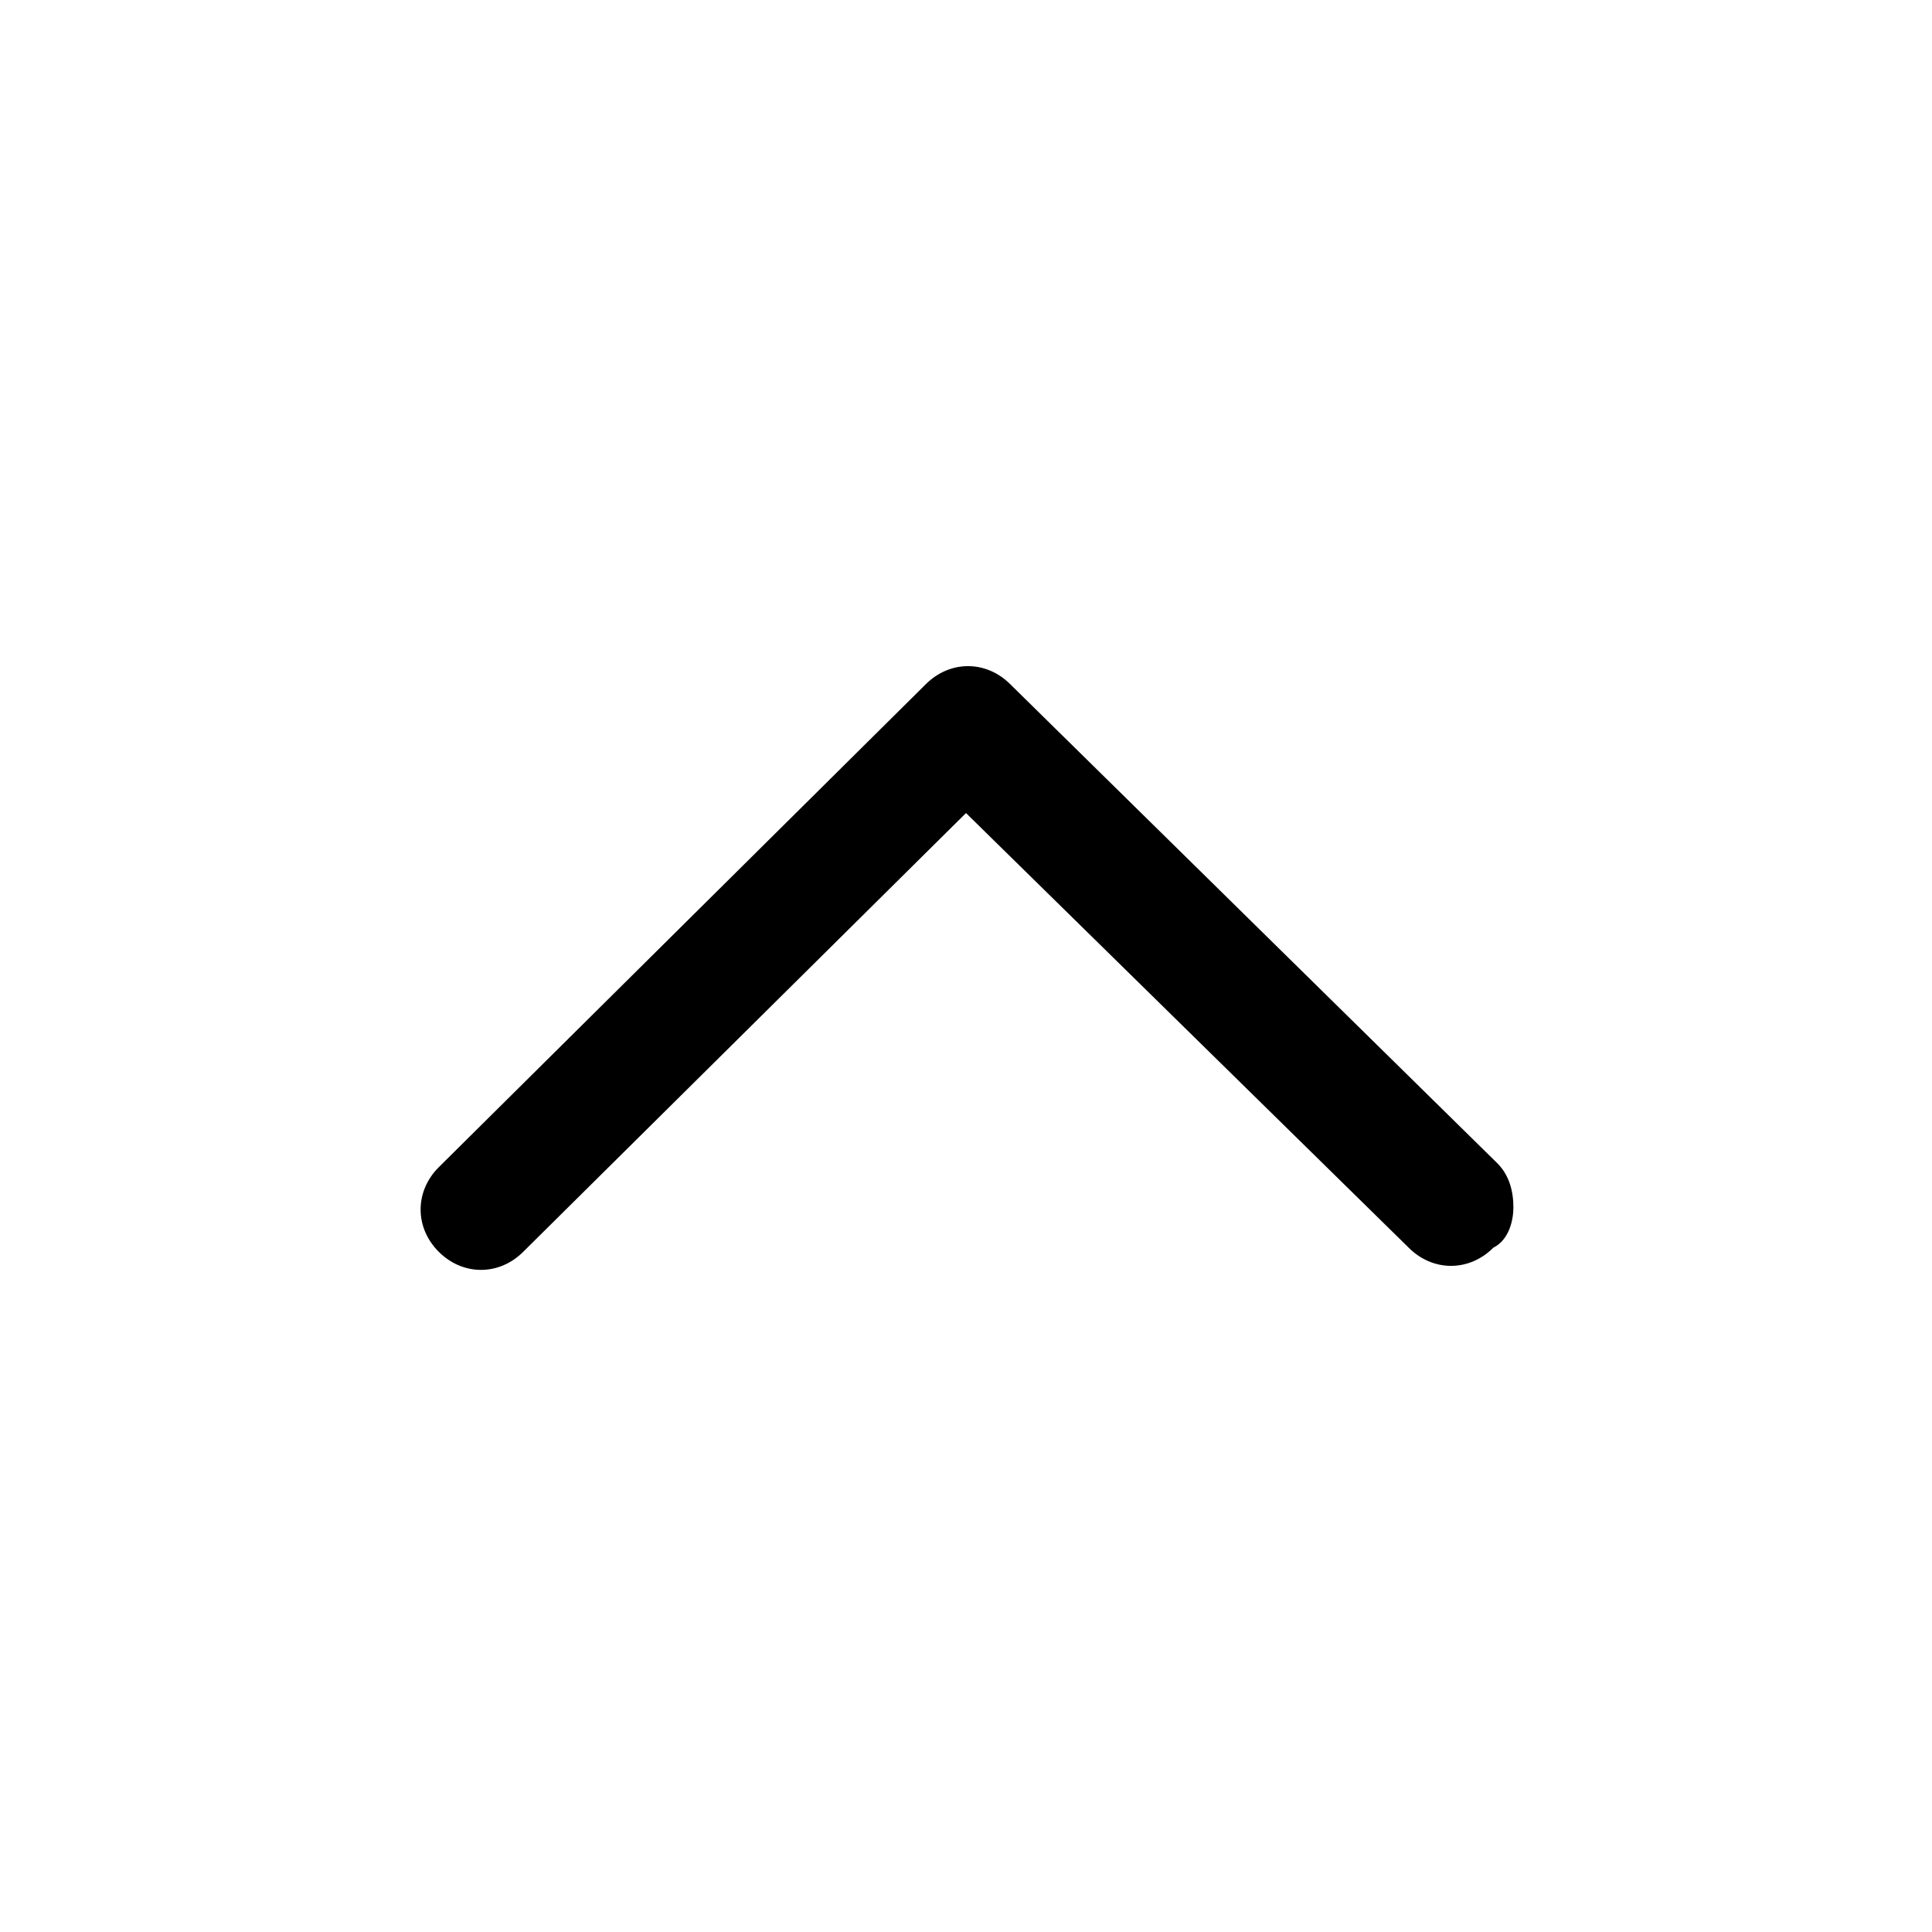
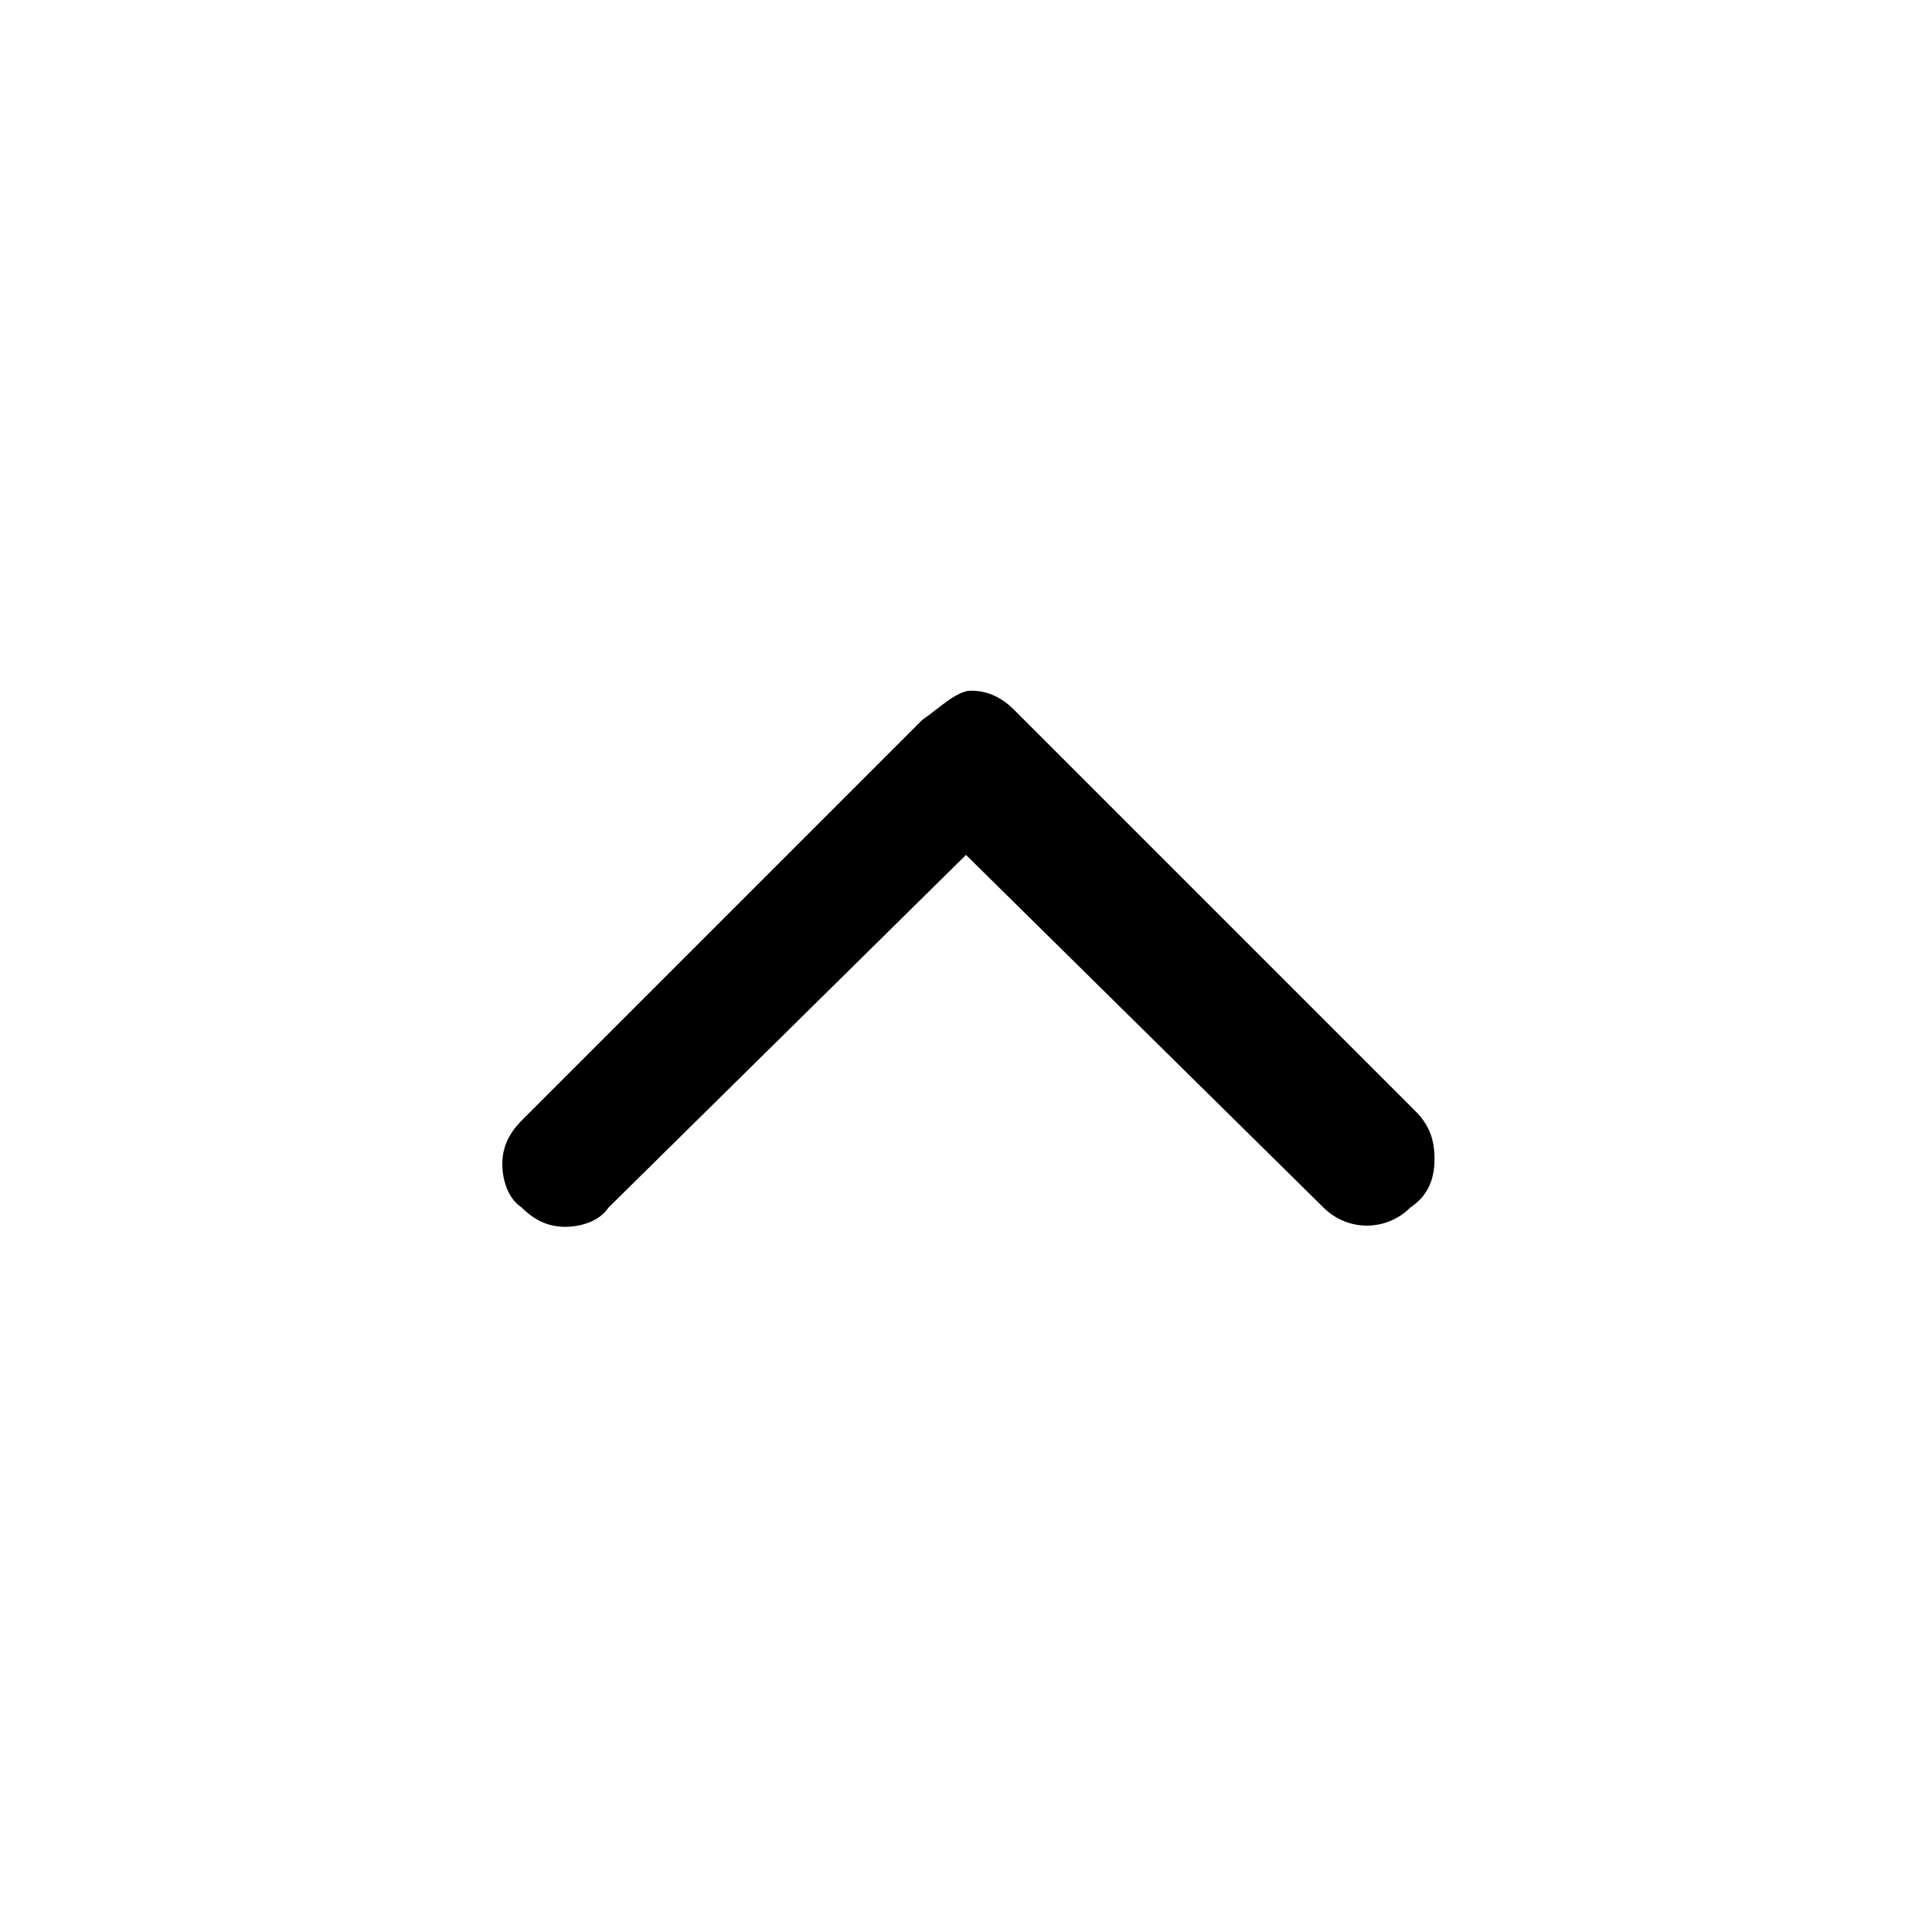
- <svg xmlns="http://www.w3.org/2000/svg" version="1.1" id="Artboard" x="0px" y="0px" viewBox="0 0 48 48" style="enable-background:new 0 0 48 48;" xml:space="preserve">
-   <path d="M37.6,30c0-0.4-0.1-0.8-0.4-1.1L25.1,17c-0.6-0.6-1.5-0.6-2.1,0L10.9,29c-0.6,0.6-0.6,1.5,0,2.1c0.6,0.6,1.5,0.6,2.1,0  l11-10.9L35,31c0.6,0.6,1.5,0.6,2.1,0C37.5,30.8,37.6,30.3,37.6,30z" />
+ <svg xmlns="http://www.w3.org/2000/svg" version="1.1" x="0px" y="0px" viewBox="0 0 40 40" style="enable-background:new 0 0 40 40;" xml:space="preserve">
+   <g id="BG">
+ </g>
+   <g id="go-up_x5F_alt">
+     <path d="M19.1,14.9l-8.3,8.3c-0.3,0.3-0.4,0.6-0.4,0.9c0,0,0,0,0,0c0,0.3,0.1,0.7,0.4,0.9c0.3,0.3,0.6,0.4,0.9,0.4s0.7-0.1,0.9-0.4   l7.4-7.3l7.4,7.3c0.5,0.5,1.3,0.5,1.8,0c0.3-0.2,0.5-0.5,0.5-1c0-0.4-0.1-0.7-0.4-1l-8.3-8.3c-0.3-0.3-0.6-0.4-0.9-0.4   S19.4,14.7,19.1,14.9z" />
+   </g>
</svg>
